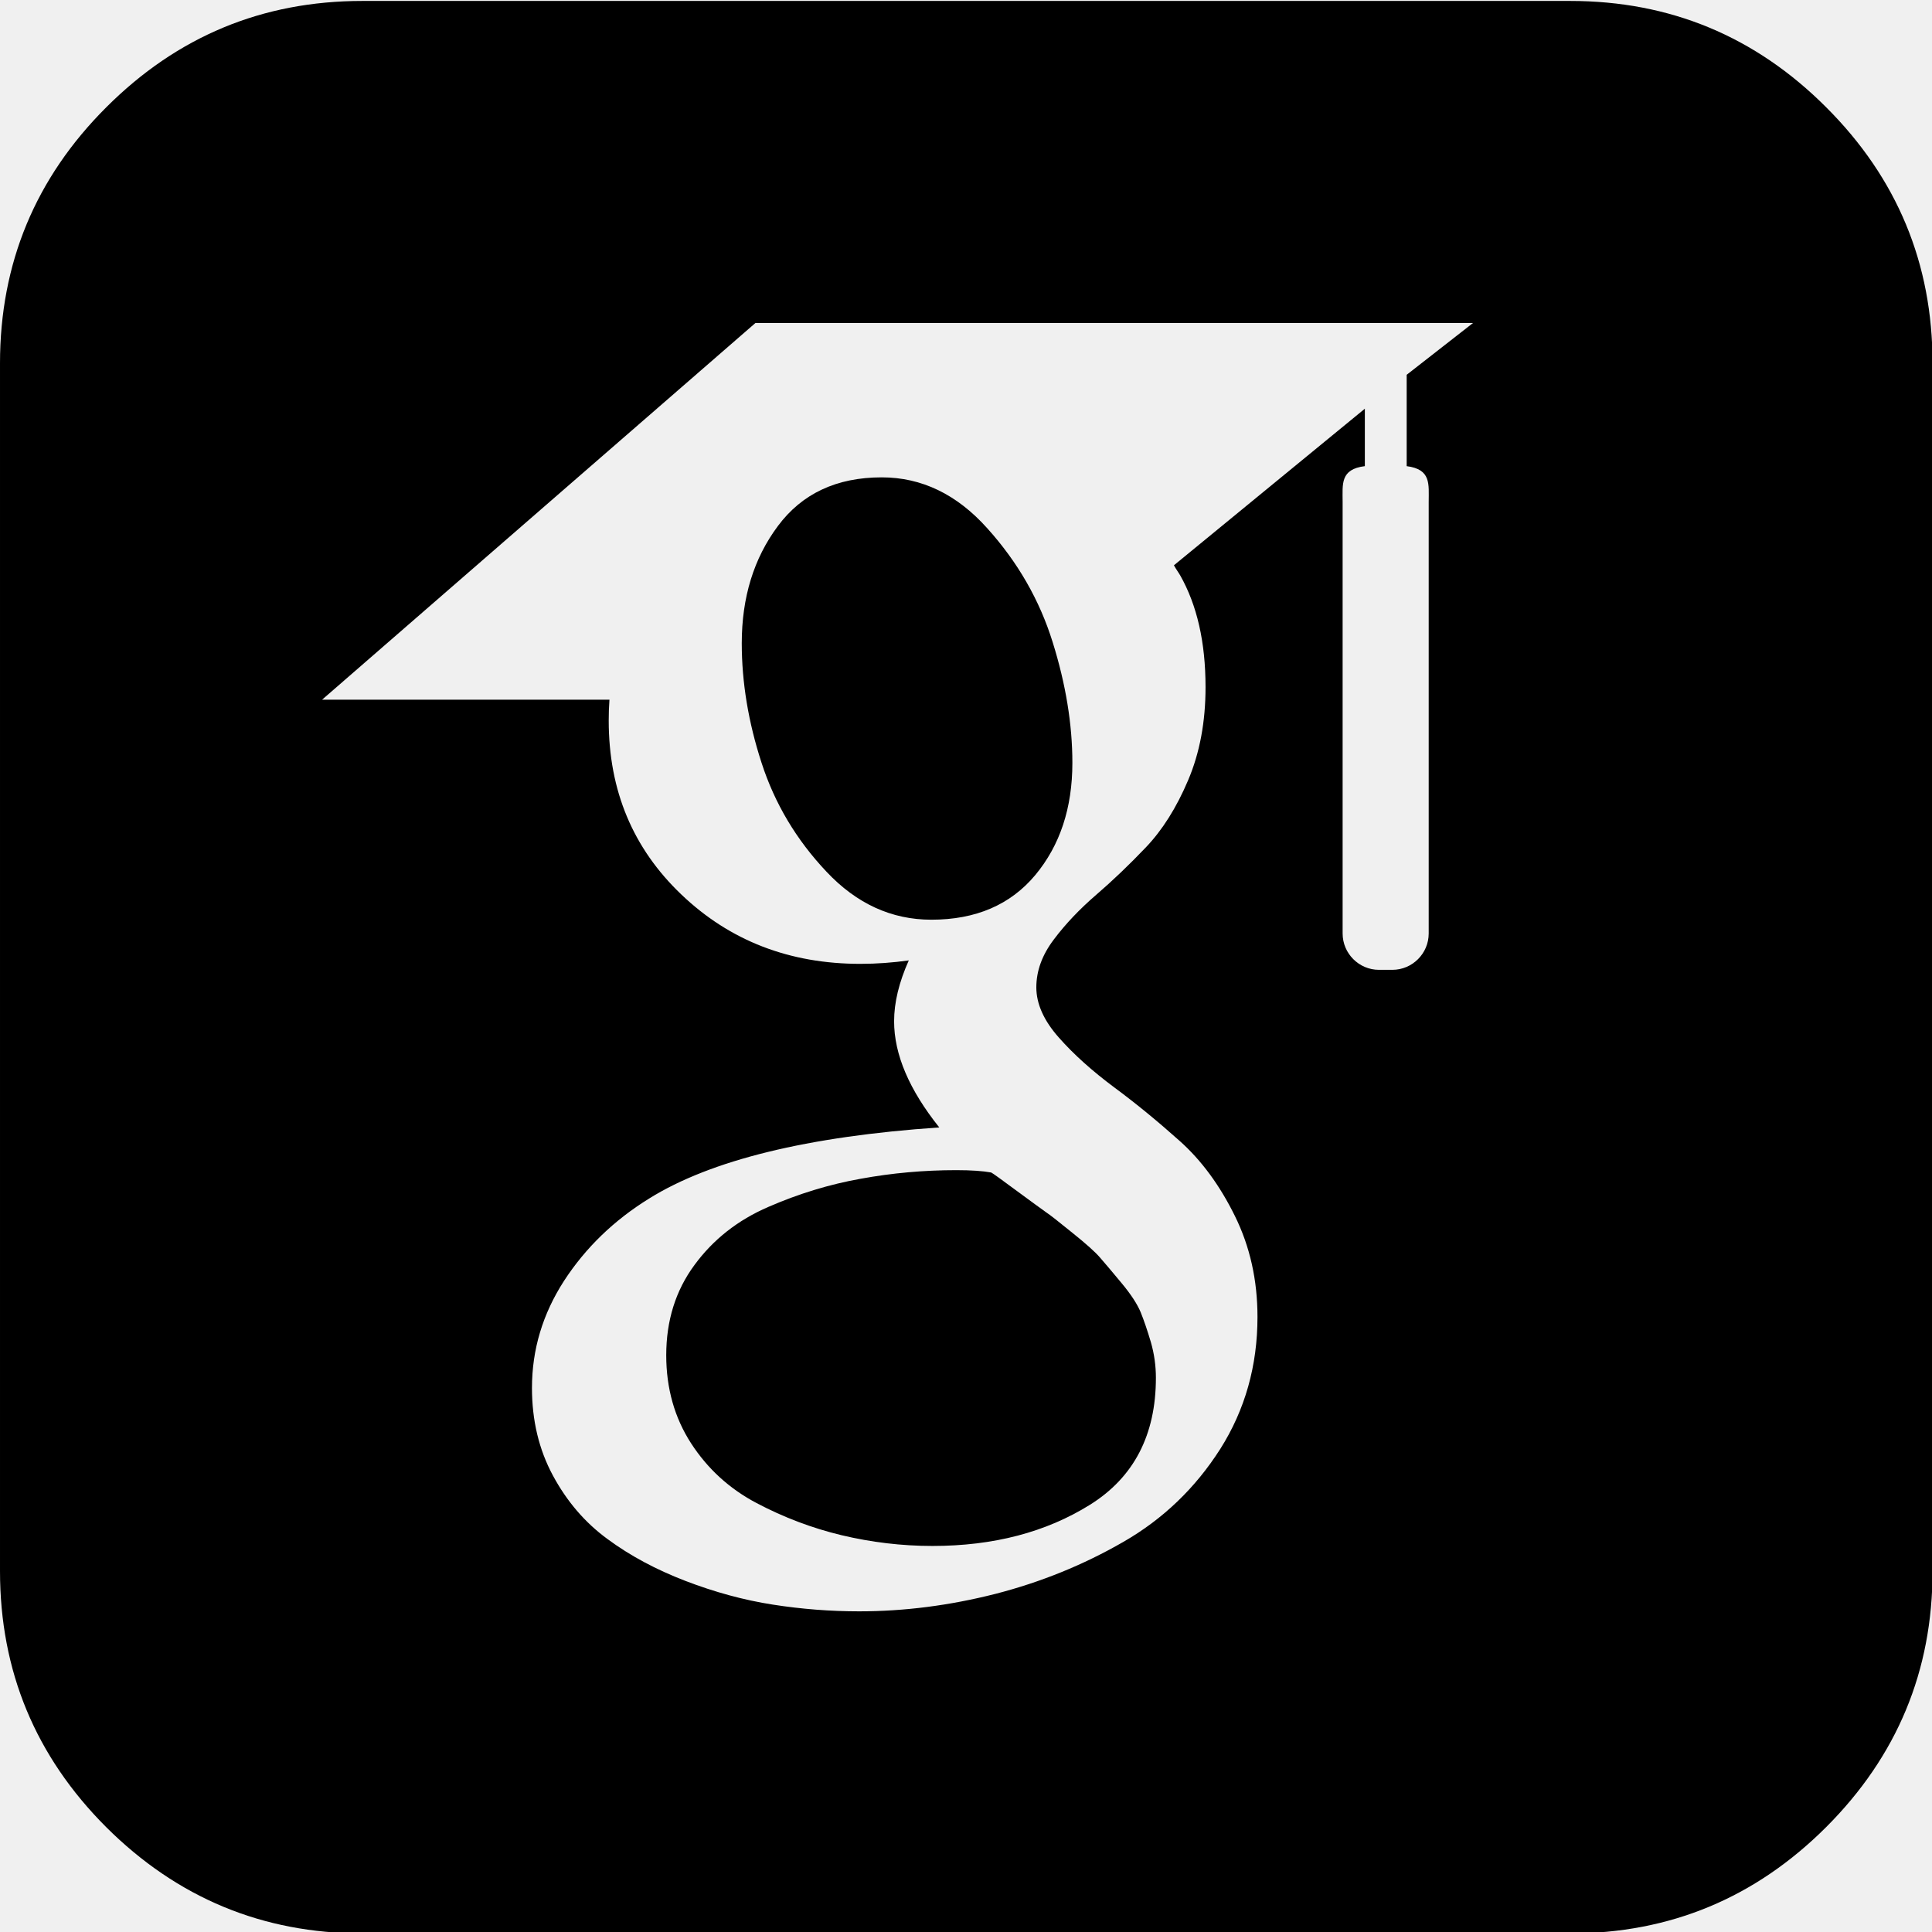
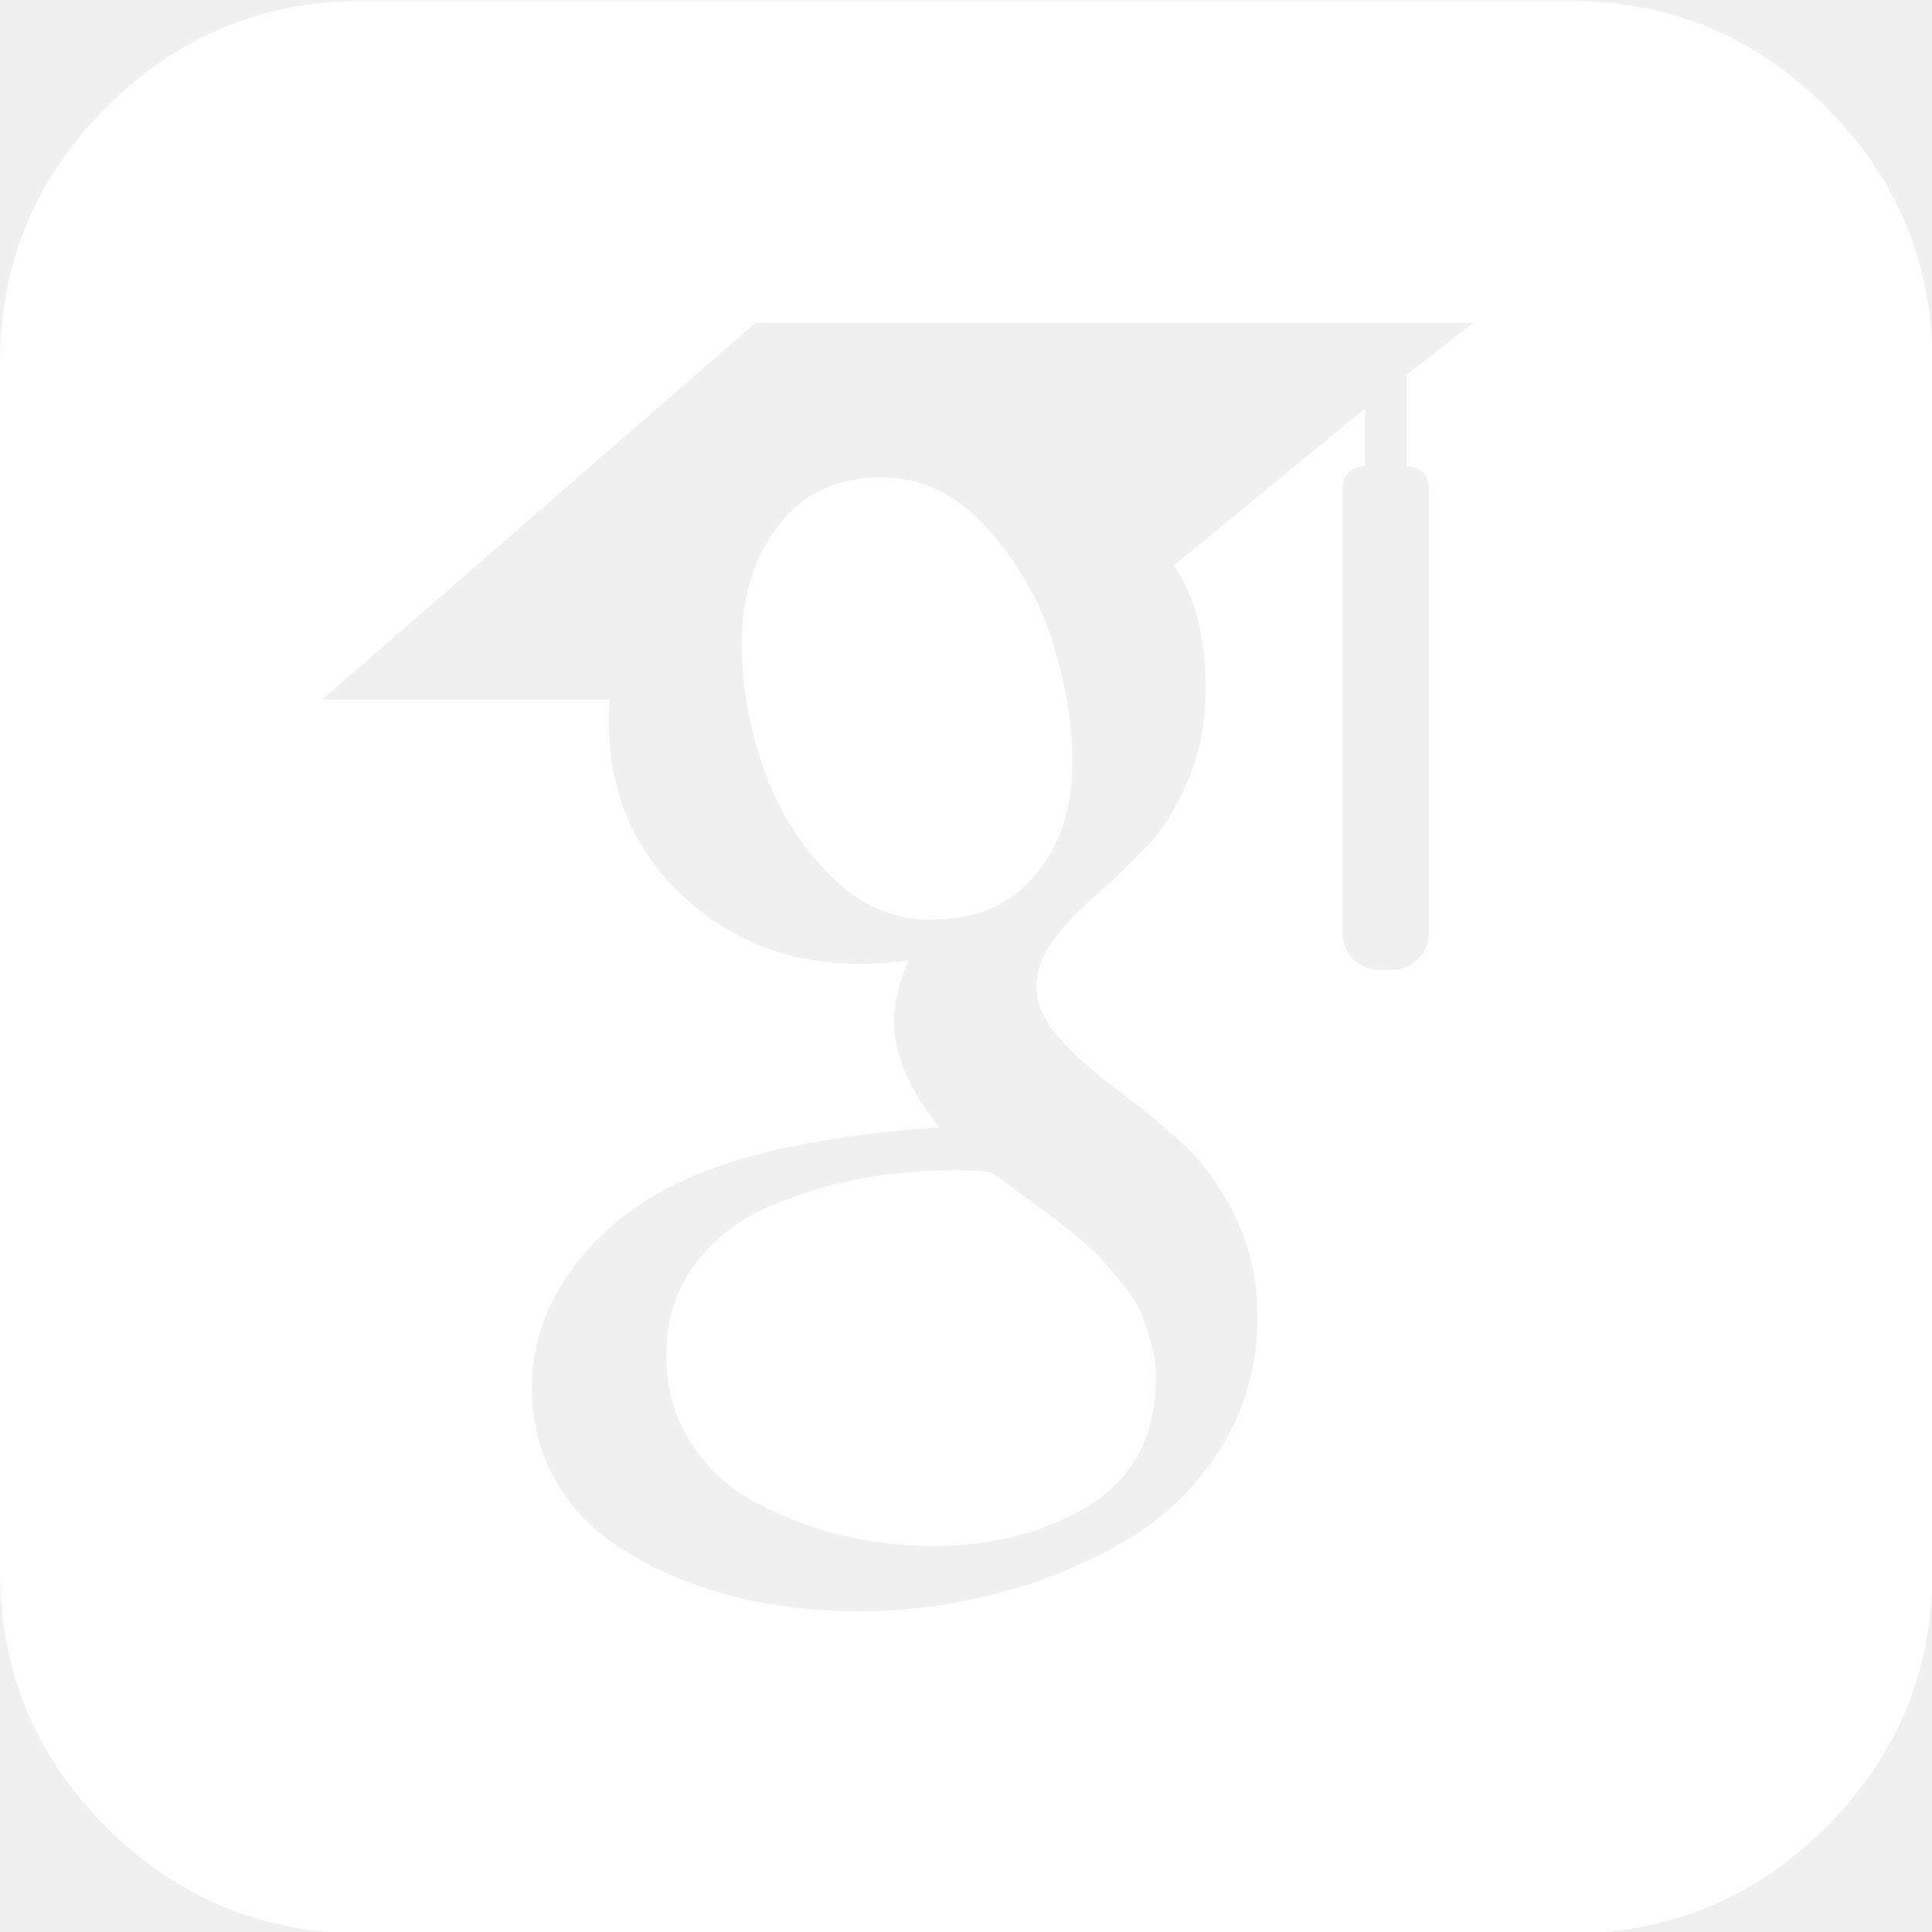
<svg xmlns="http://www.w3.org/2000/svg" height="1755" width="1755" viewBox="0 0 1755 1755">
-   <path transform="translate(0 1610) scale(1 -1)" d="M896.76 1130.189c-27.618 30.838-59.618 46.19-95.802 46.19-40.952 0-72.382-14.738-94.288-44.15-21.906-29.322-32.864-64.848-32.864-106.584 0-35.548 5.998-71.738 18-108.64 11.958-36.886 31.524-69.814 58.954-98.838 27.334-29.096 59.144-43.616 95.284-43.616 40.288 0 71.76 13.502 94.332 40.492 22.476 26.954 33.756 60.98 33.756 101.962 0 34.904-5.954 71.454-17.906 109.664-11.894 38.262-31.752 72.784-59.466 103.52zM1658.858 1512.573c-64.358 64.424-141.86 96.57-232.572 96.57h-1097.142c-90.712 0-168.14-32.146-232.572-96.57-64.424-64.286-96.57-141.86-96.57-232.572v-1097.142c0-90.712 32.146-168.288 96.57-232.712 64.432-64.146 142-96.432 232.572-96.432h1097.142c90.712 0 168.214 32.286 232.572 96.57 64.432 64.432 96.644 141.86 96.644 232.572v1097.142c0 90.712-32.22 168.288-96.644 232.572zM1297.81 1154.159v-392.126c0-18.154-14.856-33.016-33.016-33.016h-12.156c-18.162 0-33.016 14.856-33.016 33.016v392.126c0 16.12-2.34 29.578 20.188 32.41v52.172l-173.43-142.24c2.004-3.716 3.906-6.092 5.712-9.208 15.242-26.976 23.004-60.526 23.004-101.53 0-31.43-5.238-59.662-15.858-84.598-10.57-24.928-23.428-45.29-38.43-60.972-15.002-15.74-30.048-30.128-45.092-43.074-15.046-12.976-27.904-26.506-38.436-40.55-10.614-14-15.894-28.474-15.894-43.476 0-15.024 6.854-30.288 20.524-45.67 13.62-15.426 30.376-30.376 50.19-45.144 19.85-14.666 39.658-30.946 59.472-48.662 19.858-17.694 36.52-40.456 50.14-68.096 13.722-27.744 20.568-58.288 20.568-91.86 0-44.288-11.294-84.282-33.806-119.882-22.58-35.446-51.998-63.73-88.144-84.472-36.242-20.882-75-36.6-116.334-47.214-41.42-10.518-82.52-15.806-123.568-15.806-25.908 0-52.048 1.996-78.336 6.1-26.382 4.096-52.81 11.33-79.426 21.526-26.668 10.262-50.286 22.864-70.758 37.998-20.524 14.98-37.046 34.312-49.716 57.856-12.668 23.552-18.958 50.022-18.958 79.426 0 34.882 9.714 67.24 29.192 97.404 19.478 29.944 45.282 54.952 77.378 74.76 55.998 34.838 143.858 56.364 263.432 64.498-27.334 34.172-41.048 66.334-41.048 96.432 0 17.122 4.476 35.474 13.334 55.288-14.284-1.996-28.994-3.124-44.002-3.124-64.234 0-118.476 20.882-162.524 62.932-44.046 41.976-66.048 94.522-66.048 158.048 0 6.642 0.19 12.492 0.672 18.974h-261.046l393.618 342.17h651.856l-60.24-47.024v-82.996c22.368-2.874 20.004-16.318 20.004-32.394zM900.382 544.929c-7.52 1.36-18.088 2.122-31.708 2.122-29.382 0-58.288-2.596-86.666-7.782-28.38-5.046-56.378-13.568-83.998-25.592-27.722-11.952-50.096-29.528-67.146-52.766-17.144-23.208-25.666-50.542-25.666-81.994 0-29.974 7.52-56.714 22.572-80.004 15.002-23.142 34.808-41.26 59.428-54.236 24.62-12.998 50.432-22.814 77.378-29.264 26.998-6.408 54.476-9.736 82.476-9.736 55.376 0 103.050 12.47 143.046 37.406 39.906 24.928 59.904 63.422 59.904 115.382 0 10.928-1.522 21.686-4.528 32.19-3.138 10.62-6.24 19.712-9.282 27.26-3.050 7.41-8.858 16.332-17.43 26.616-8.522 10.314-15.046 17.934-19.434 23.004-4.476 5.238-12.852 12.712-25.19 22.594-12.236 9.926-20.048 16.114-23.522 18.402-3.43 2.406-12.332 8.908-26.668 19.456-14.328 10.634-22.184 16.274-23.566 16.94z" />
+   <path transform="translate(0 1610) scale(1 -1)" d="M896.76 1130.189c-27.618 30.838-59.618 46.19-95.802 46.19-40.952 0-72.382-14.738-94.288-44.15-21.906-29.322-32.864-64.848-32.864-106.584 0-35.548 5.998-71.738 18-108.64 11.958-36.886 31.524-69.814 58.954-98.838 27.334-29.096 59.144-43.616 95.284-43.616 40.288 0 71.76 13.502 94.332 40.492 22.476 26.954 33.756 60.98 33.756 101.962 0 34.904-5.954 71.454-17.906 109.664-11.894 38.262-31.752 72.784-59.466 103.52zM1658.858 1512.573c-64.358 64.424-141.86 96.57-232.572 96.57h-1097.142c-90.712 0-168.14-32.146-232.572-96.57-64.424-64.286-96.57-141.86-96.57-232.572v-1097.142c0-90.712 32.146-168.288 96.57-232.712 64.432-64.146 142-96.432 232.572-96.432h1097.142c90.712 0 168.214 32.286 232.572 96.57 64.432 64.432 96.644 141.86 96.644 232.572v1097.142c0 90.712-32.22 168.288-96.644 232.572zM1297.81 1154.159v-392.126c0-18.154-14.856-33.016-33.016-33.016h-12.156c-18.162 0-33.016 14.856-33.016 33.016v392.126c0 16.12-2.34 29.578 20.188 32.41v52.172l-173.43-142.24c2.004-3.716 3.906-6.092 5.712-9.208 15.242-26.976 23.004-60.526 23.004-101.53 0-31.43-5.238-59.662-15.858-84.598-10.57-24.928-23.428-45.29-38.43-60.972-15.002-15.74-30.048-30.128-45.092-43.074-15.046-12.976-27.904-26.506-38.436-40.55-10.614-14-15.894-28.474-15.894-43.476 0-15.024 6.854-30.288 20.524-45.67 13.62-15.426 30.376-30.376 50.19-45.144 19.85-14.666 39.658-30.946 59.472-48.662 19.858-17.694 36.52-40.456 50.14-68.096 13.722-27.744 20.568-58.288 20.568-91.86 0-44.288-11.294-84.282-33.806-119.882-22.58-35.446-51.998-63.73-88.144-84.472-36.242-20.882-75-36.6-116.334-47.214-41.42-10.518-82.52-15.806-123.568-15.806-25.908 0-52.048 1.996-78.336 6.1-26.382 4.096-52.81 11.33-79.426 21.526-26.668 10.262-50.286 22.864-70.758 37.998-20.524 14.98-37.046 34.312-49.716 57.856-12.668 23.552-18.958 50.022-18.958 79.426 0 34.882 9.714 67.24 29.192 97.404 19.478 29.944 45.282 54.952 77.378 74.76 55.998 34.838 143.858 56.364 263.432 64.498-27.334 34.172-41.048 66.334-41.048 96.432 0 17.122 4.476 35.474 13.334 55.288-14.284-1.996-28.994-3.124-44.002-3.124-64.234 0-118.476 20.882-162.524 62.932-44.046 41.976-66.048 94.522-66.048 158.048 0 6.642 0.19 12.492 0.672 18.974h-261.046l393.618 342.17h651.856l-60.24-47.024v-82.996c22.368-2.874 20.004-16.318 20.004-32.394zM900.382 544.929c-7.52 1.36-18.088 2.122-31.708 2.122-29.382 0-58.288-2.596-86.666-7.782-28.38-5.046-56.378-13.568-83.998-25.592-27.722-11.952-50.096-29.528-67.146-52.766-17.144-23.208-25.666-50.542-25.666-81.994 0-29.974 7.52-56.714 22.572-80.004 15.002-23.142 34.808-41.26 59.428-54.236 24.62-12.998 50.432-22.814 77.378-29.264 26.998-6.408 54.476-9.736 82.476-9.736 55.376 0 103.050 12.47 143.046 37.406 39.906 24.928 59.904 63.422 59.904 115.382 0 10.928-1.522 21.686-4.528 32.19-3.138 10.62-6.24 19.712-9.282 27.26-3.050 7.41-8.858 16.332-17.43 26.616-8.522 10.314-15.046 17.934-19.434 23.004-4.476 5.238-12.852 12.712-25.19 22.594-12.236 9.926-20.048 16.114-23.522 18.402-3.43 2.406-12.332 8.908-26.668 19.456-14.328 10.634-22.184 16.274-23.566 16.94z" fill="#ffffff" />
</svg>
